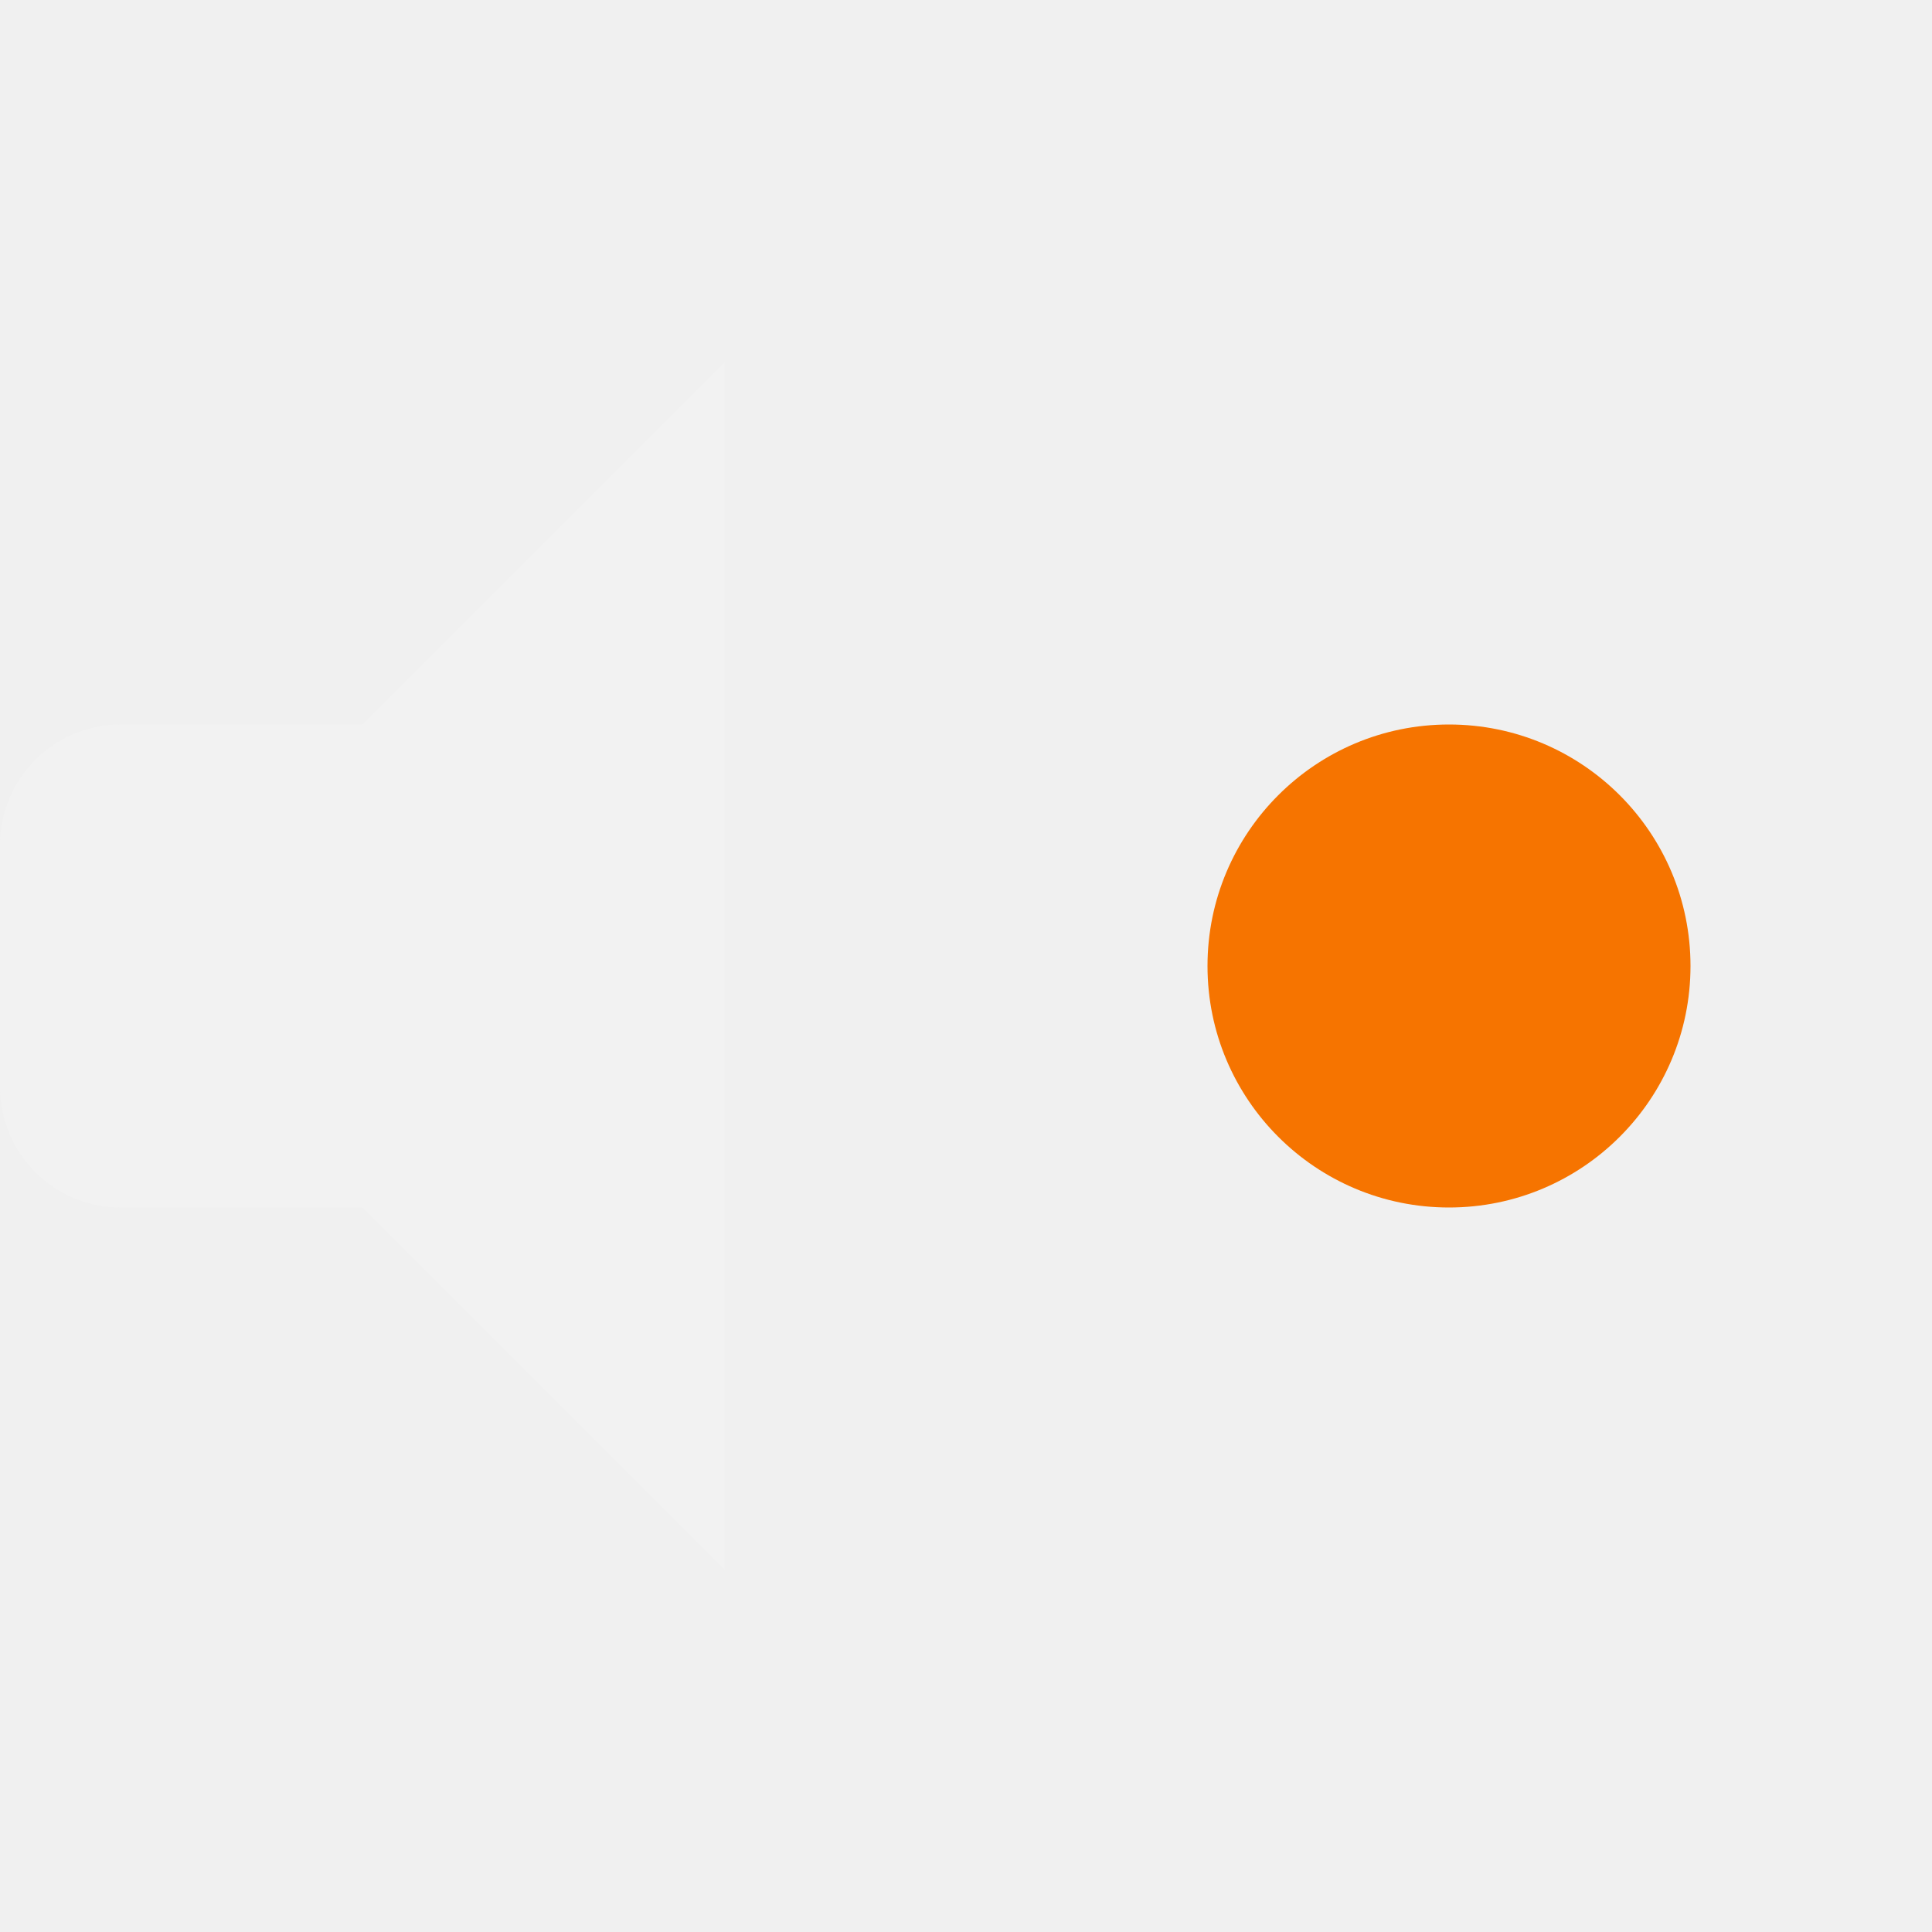
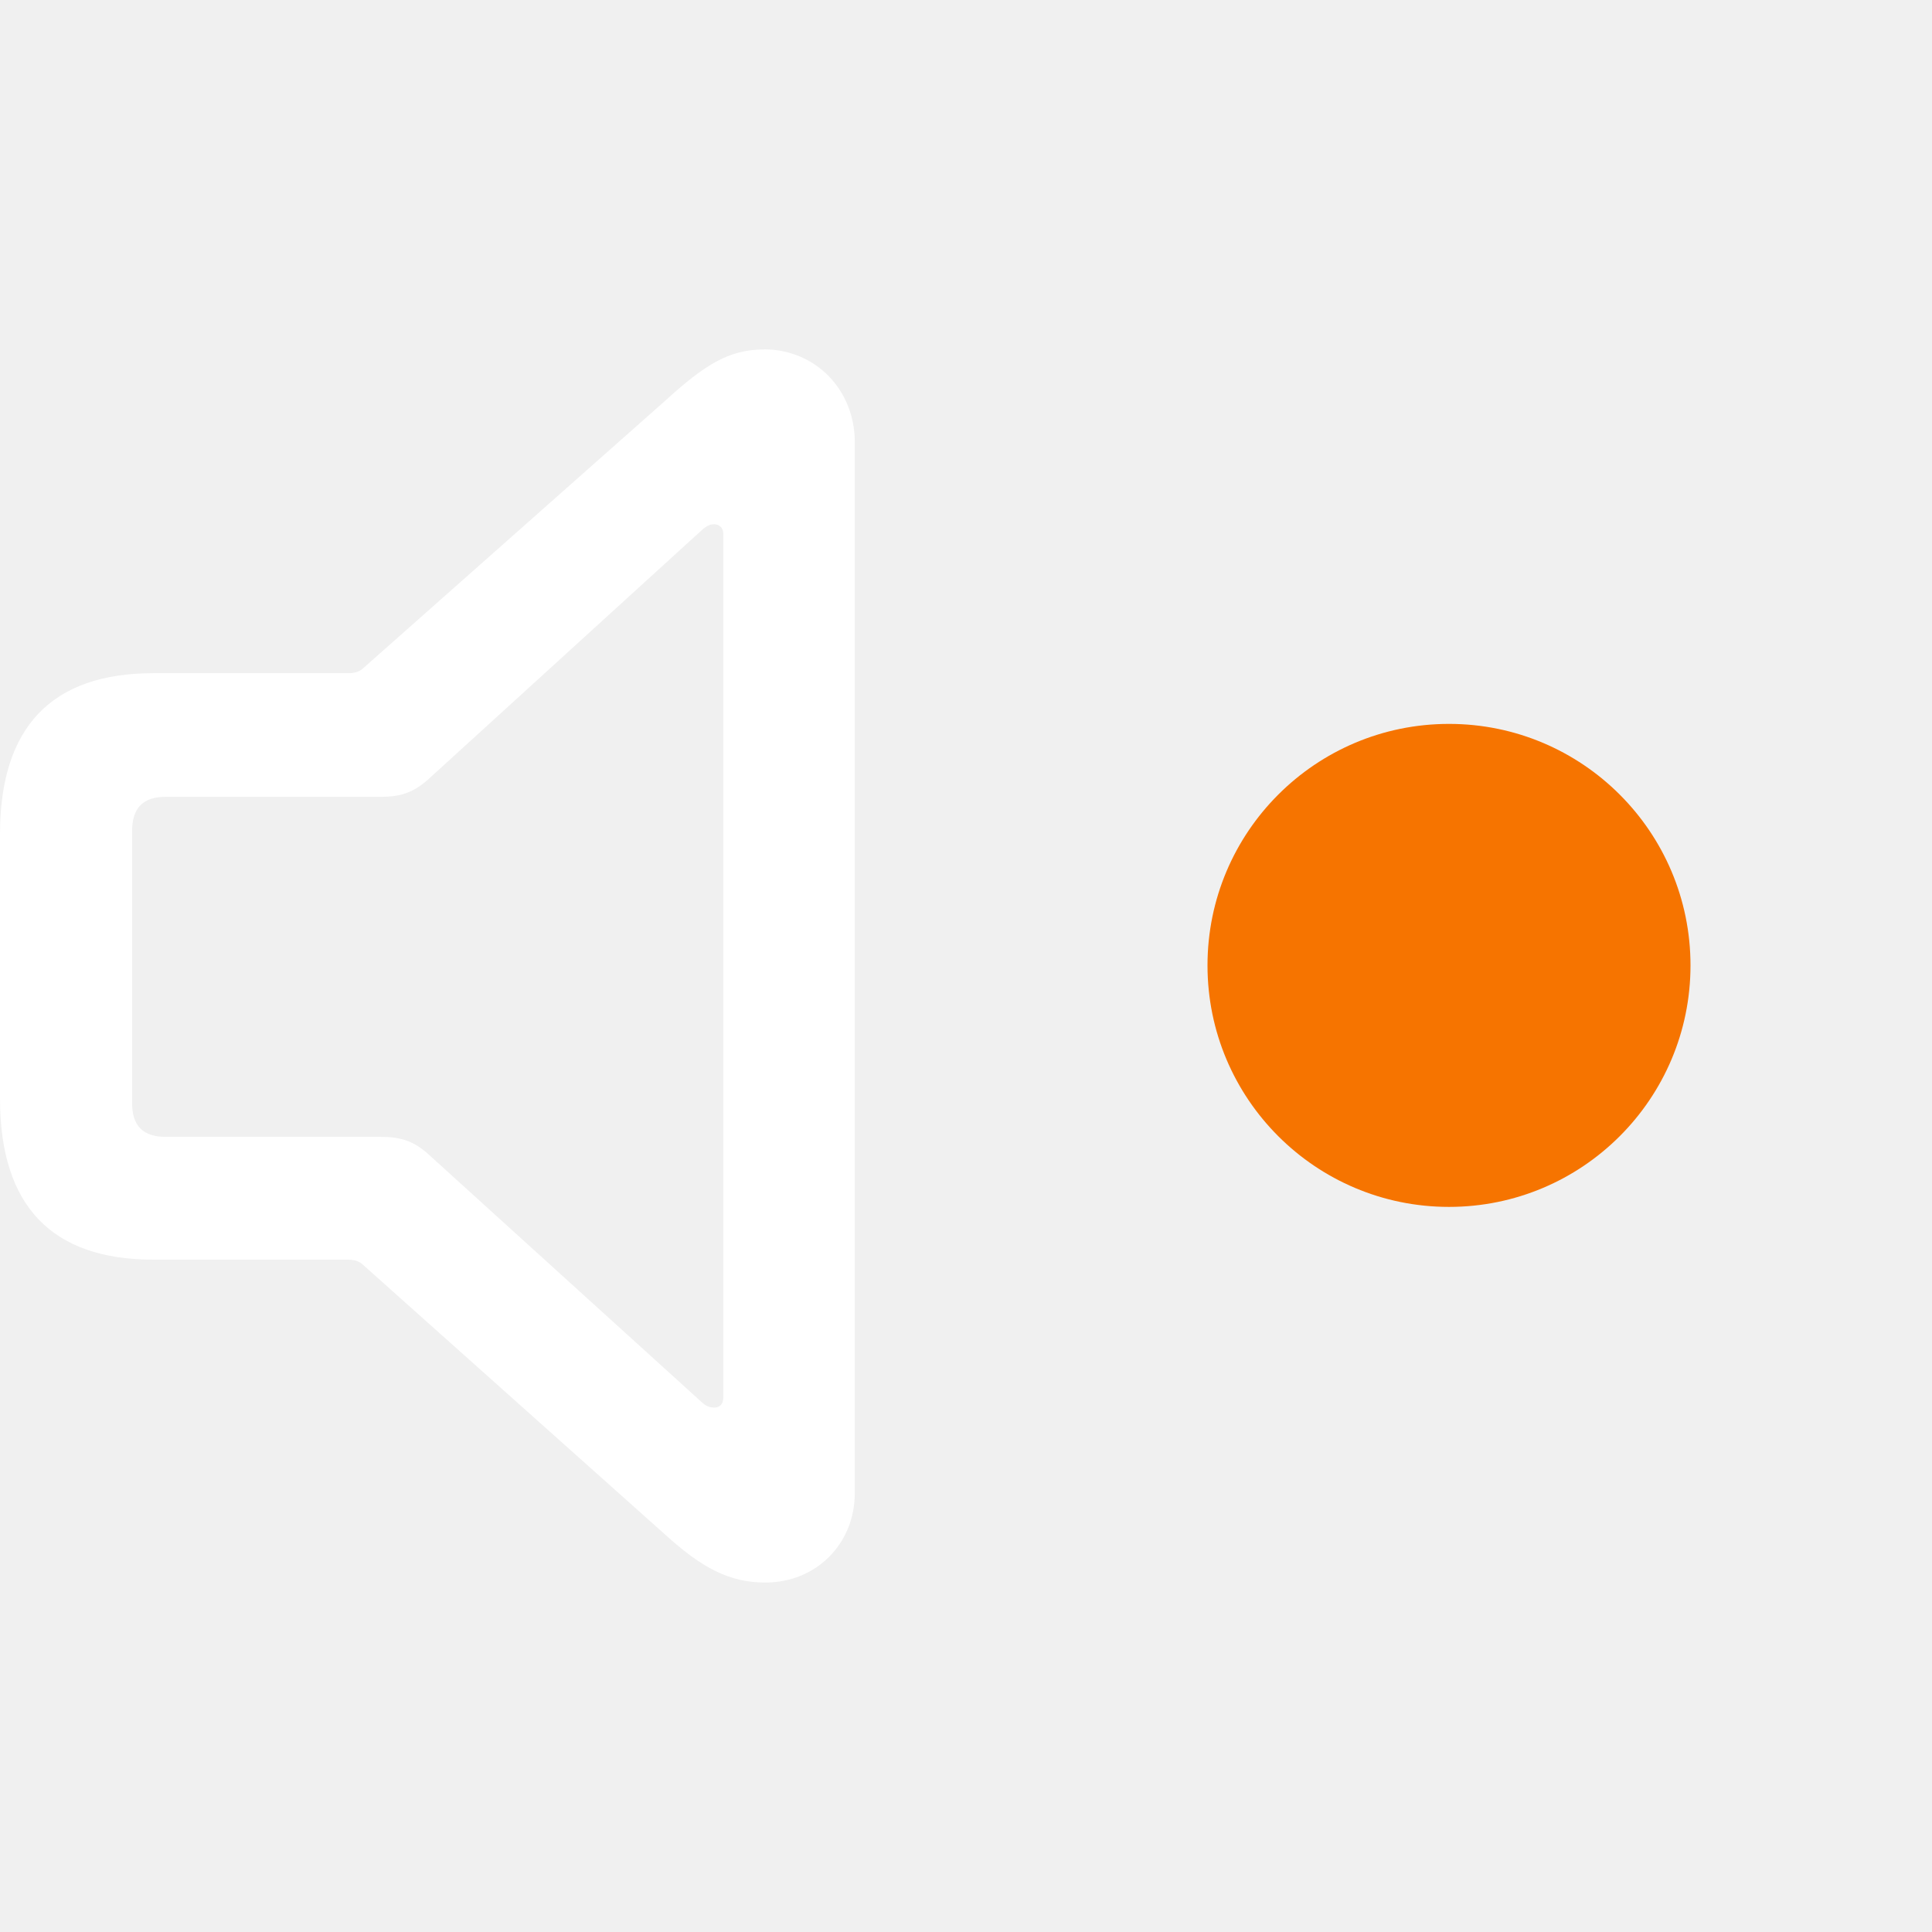
- <svg xmlns="http://www.w3.org/2000/svg" version="1.1" viewBox="0 0 16 16">
-   <defs>
+ <svg xmlns="http://www.w3.org/2000/svg" version="1.1" viewBox="0 0 16 16" id="svg2">
+   <defs id="defs1">
    <style id="current-color-scheme" type="text/css">.ColorScheme-Text {
        color:#f2f2f2;
      }
      .ColorScheme-NeutralText {
        color:#f67400;
      }</style>
  </defs>
-   <path class="ColorScheme-NeutralText" d="m14 8a2 2 0 0 1-2 2 2 2 0 0 1-2-2 2 2 0 0 1 2-2 2 2 0 0 1 2 2z" fill="currentColor" />
-   <path class="ColorScheme-Text" d="m6 3-3 3h-2c-0.554 0-1 0.446-1 1v2c0 0.554 0.446 1 1 1h2l3 3z" fill="currentColor" />
+   <path d="m 14,7.995 a 2,2 0 0 1 -2,2 2,2 0 0 1 -2,-2 2,2 0 0 1 2,-2 2,2 0 0 1 2,2" style="fill:#f67400" id="path1-6" />
+   <path id="path3" style="fill:#ffffff;fill-opacity:1;stroke-width:0.649" d="m 6.326,2.894 c -0.291,0 -0.495,0.131 -0.814,0.422 L 3.01,5.532 c -0.034,0.034 -0.079,0.043 -0.125,0.043 H 1.271 C 0.428,5.575 0,6.02 0,6.909 v 2.189 c 0,0.895 0.434,1.334 1.271,1.334 h 1.613 c 0.046,0 0.091,0.011 0.125,0.045 l 2.502,2.234 c 0.296,0.268 0.524,0.395 0.826,0.395 0.422,0 0.742,-0.32 0.742,-0.742 V 3.661 c 0,-0.428 -0.321,-0.768 -0.754,-0.768 z M 5.91,4.341 c 0.046,0 0.08,0.029 0.08,0.08 V 11.575 c 0,0.057 -0.034,0.082 -0.074,0.082 -0.034,0 -0.062,-0.009 -0.096,-0.037 L 3.551,9.562 C 3.42,9.442 3.306,9.415 3.152,9.415 H 1.373 c -0.188,0 -0.279,-0.091 -0.279,-0.279 V 6.884 c 0,-0.194 0.091,-0.285 0.279,-0.285 h 1.779 c 0.154,0 0.267,-0.029 0.398,-0.148 l 2.27,-2.068 c 0.028,-0.023 0.056,-0.041 0.09,-0.041 z" />
</svg>
